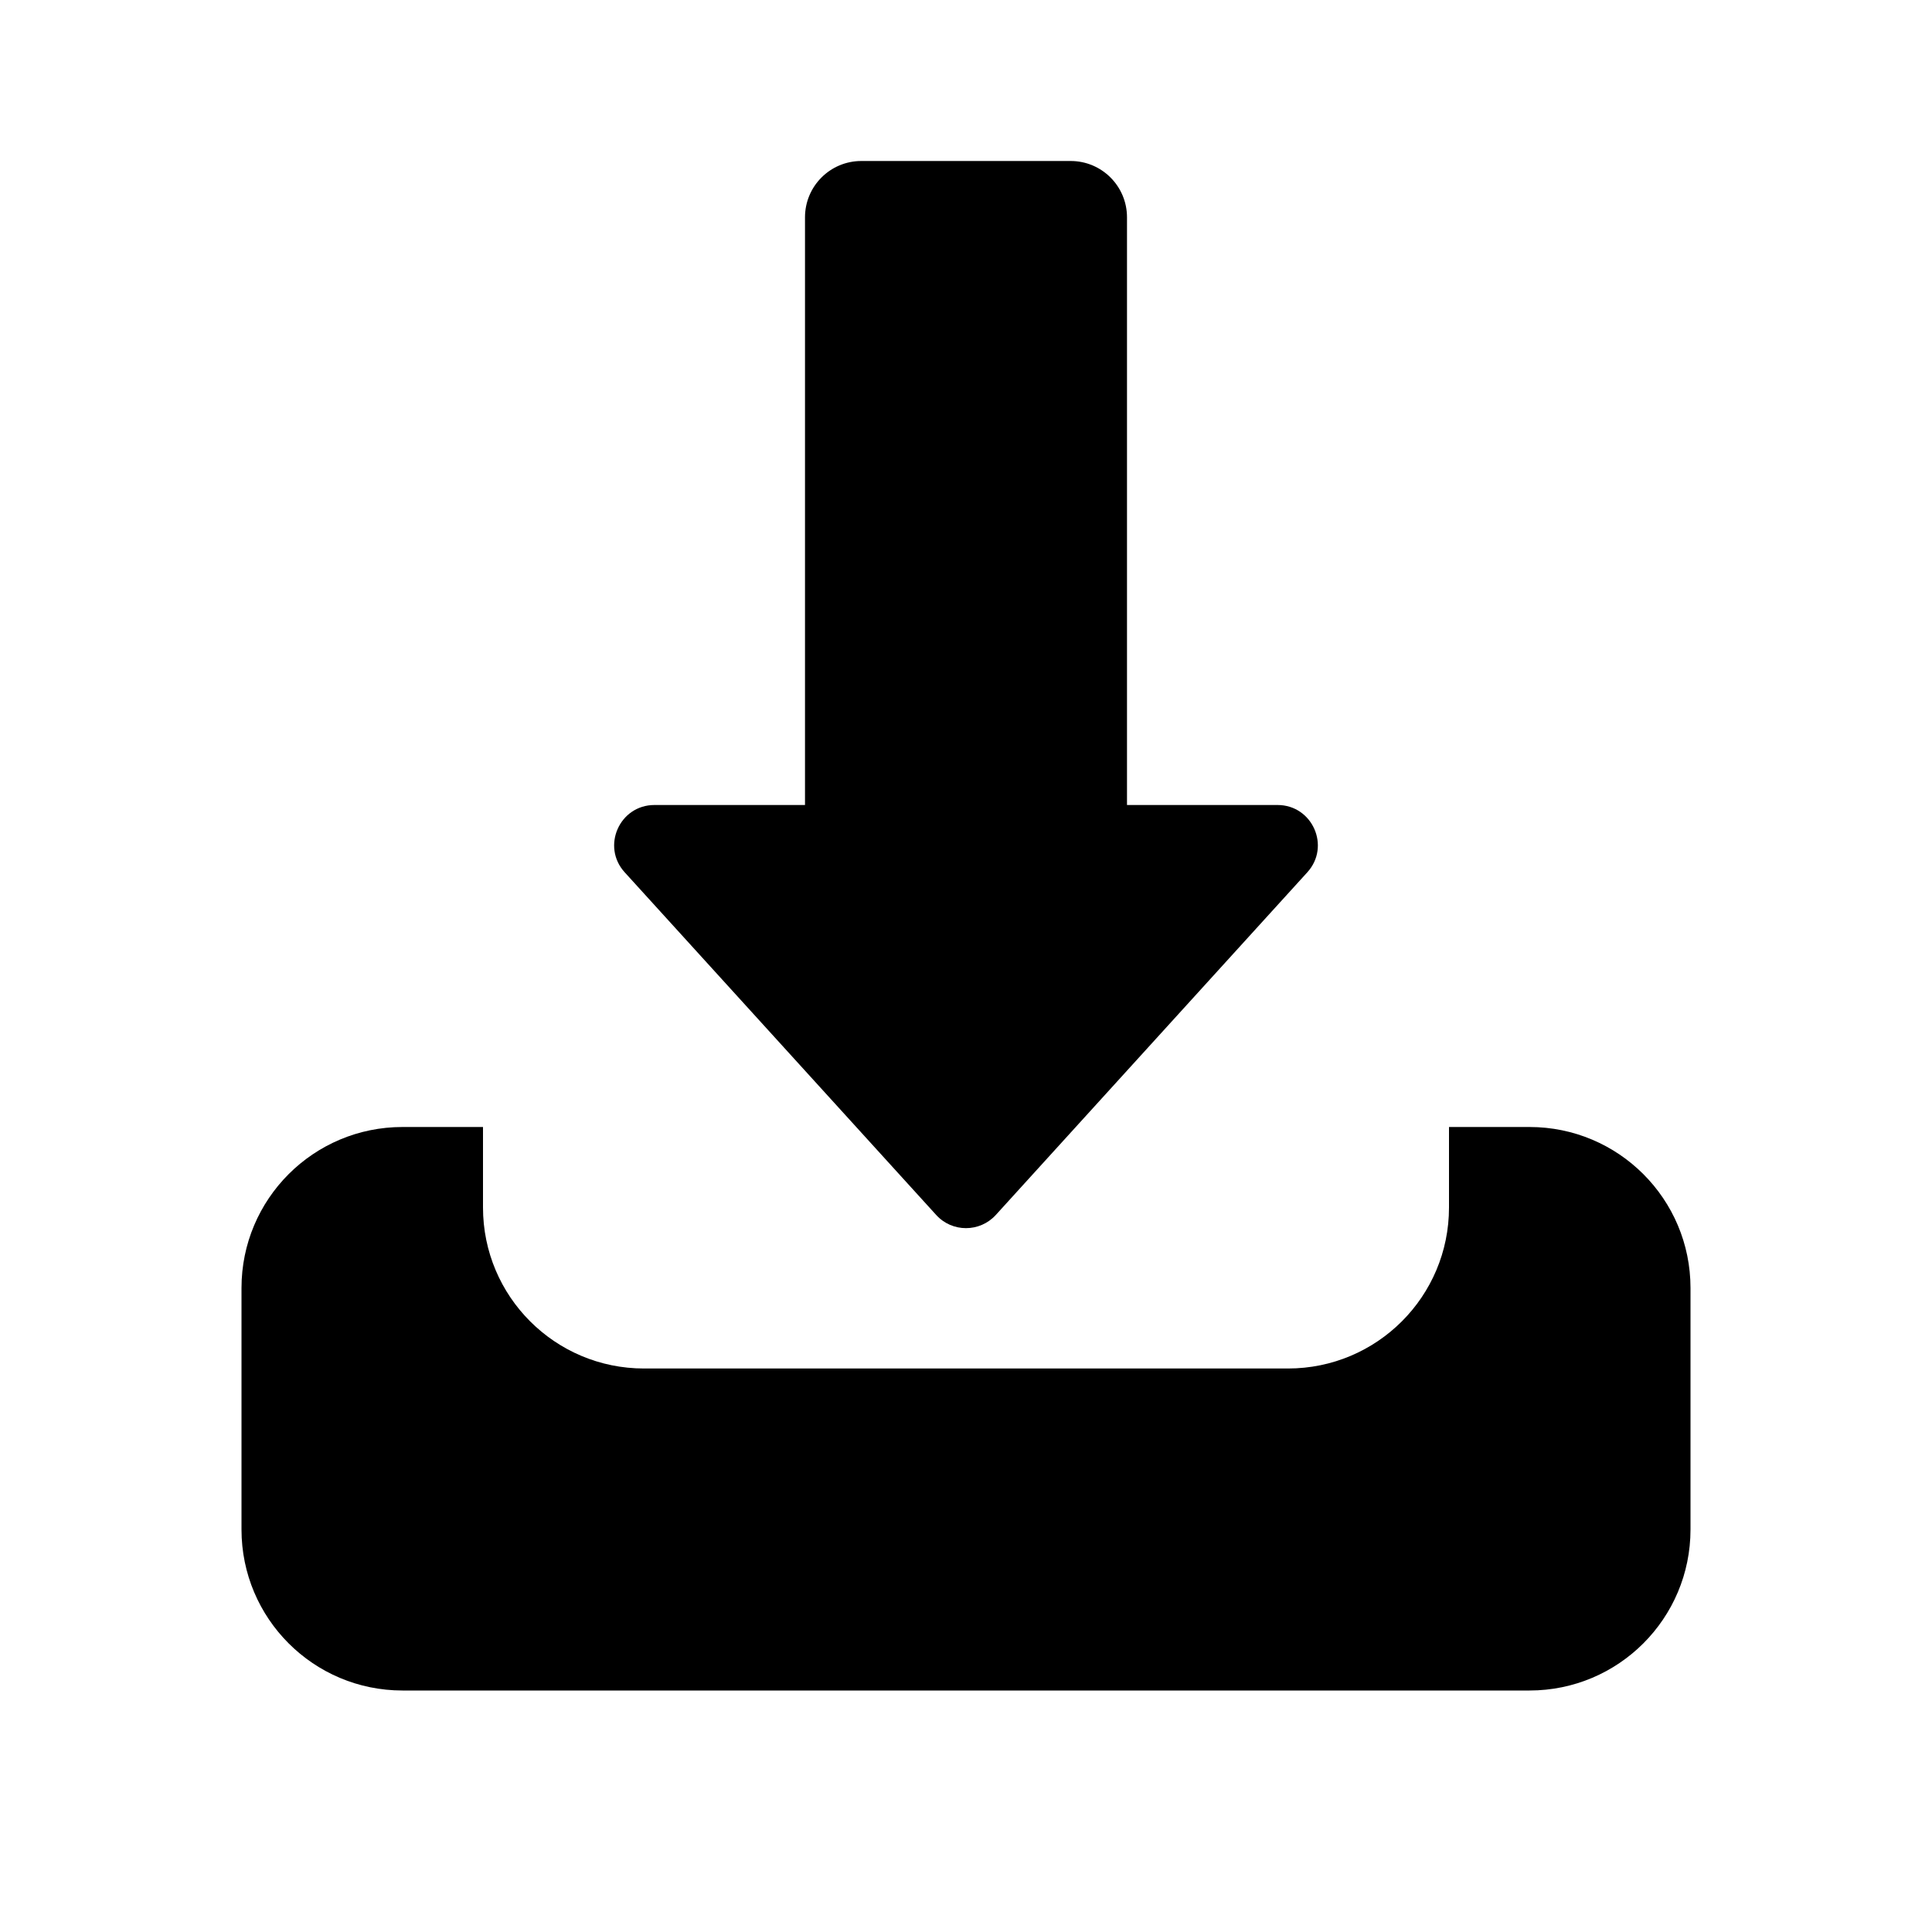
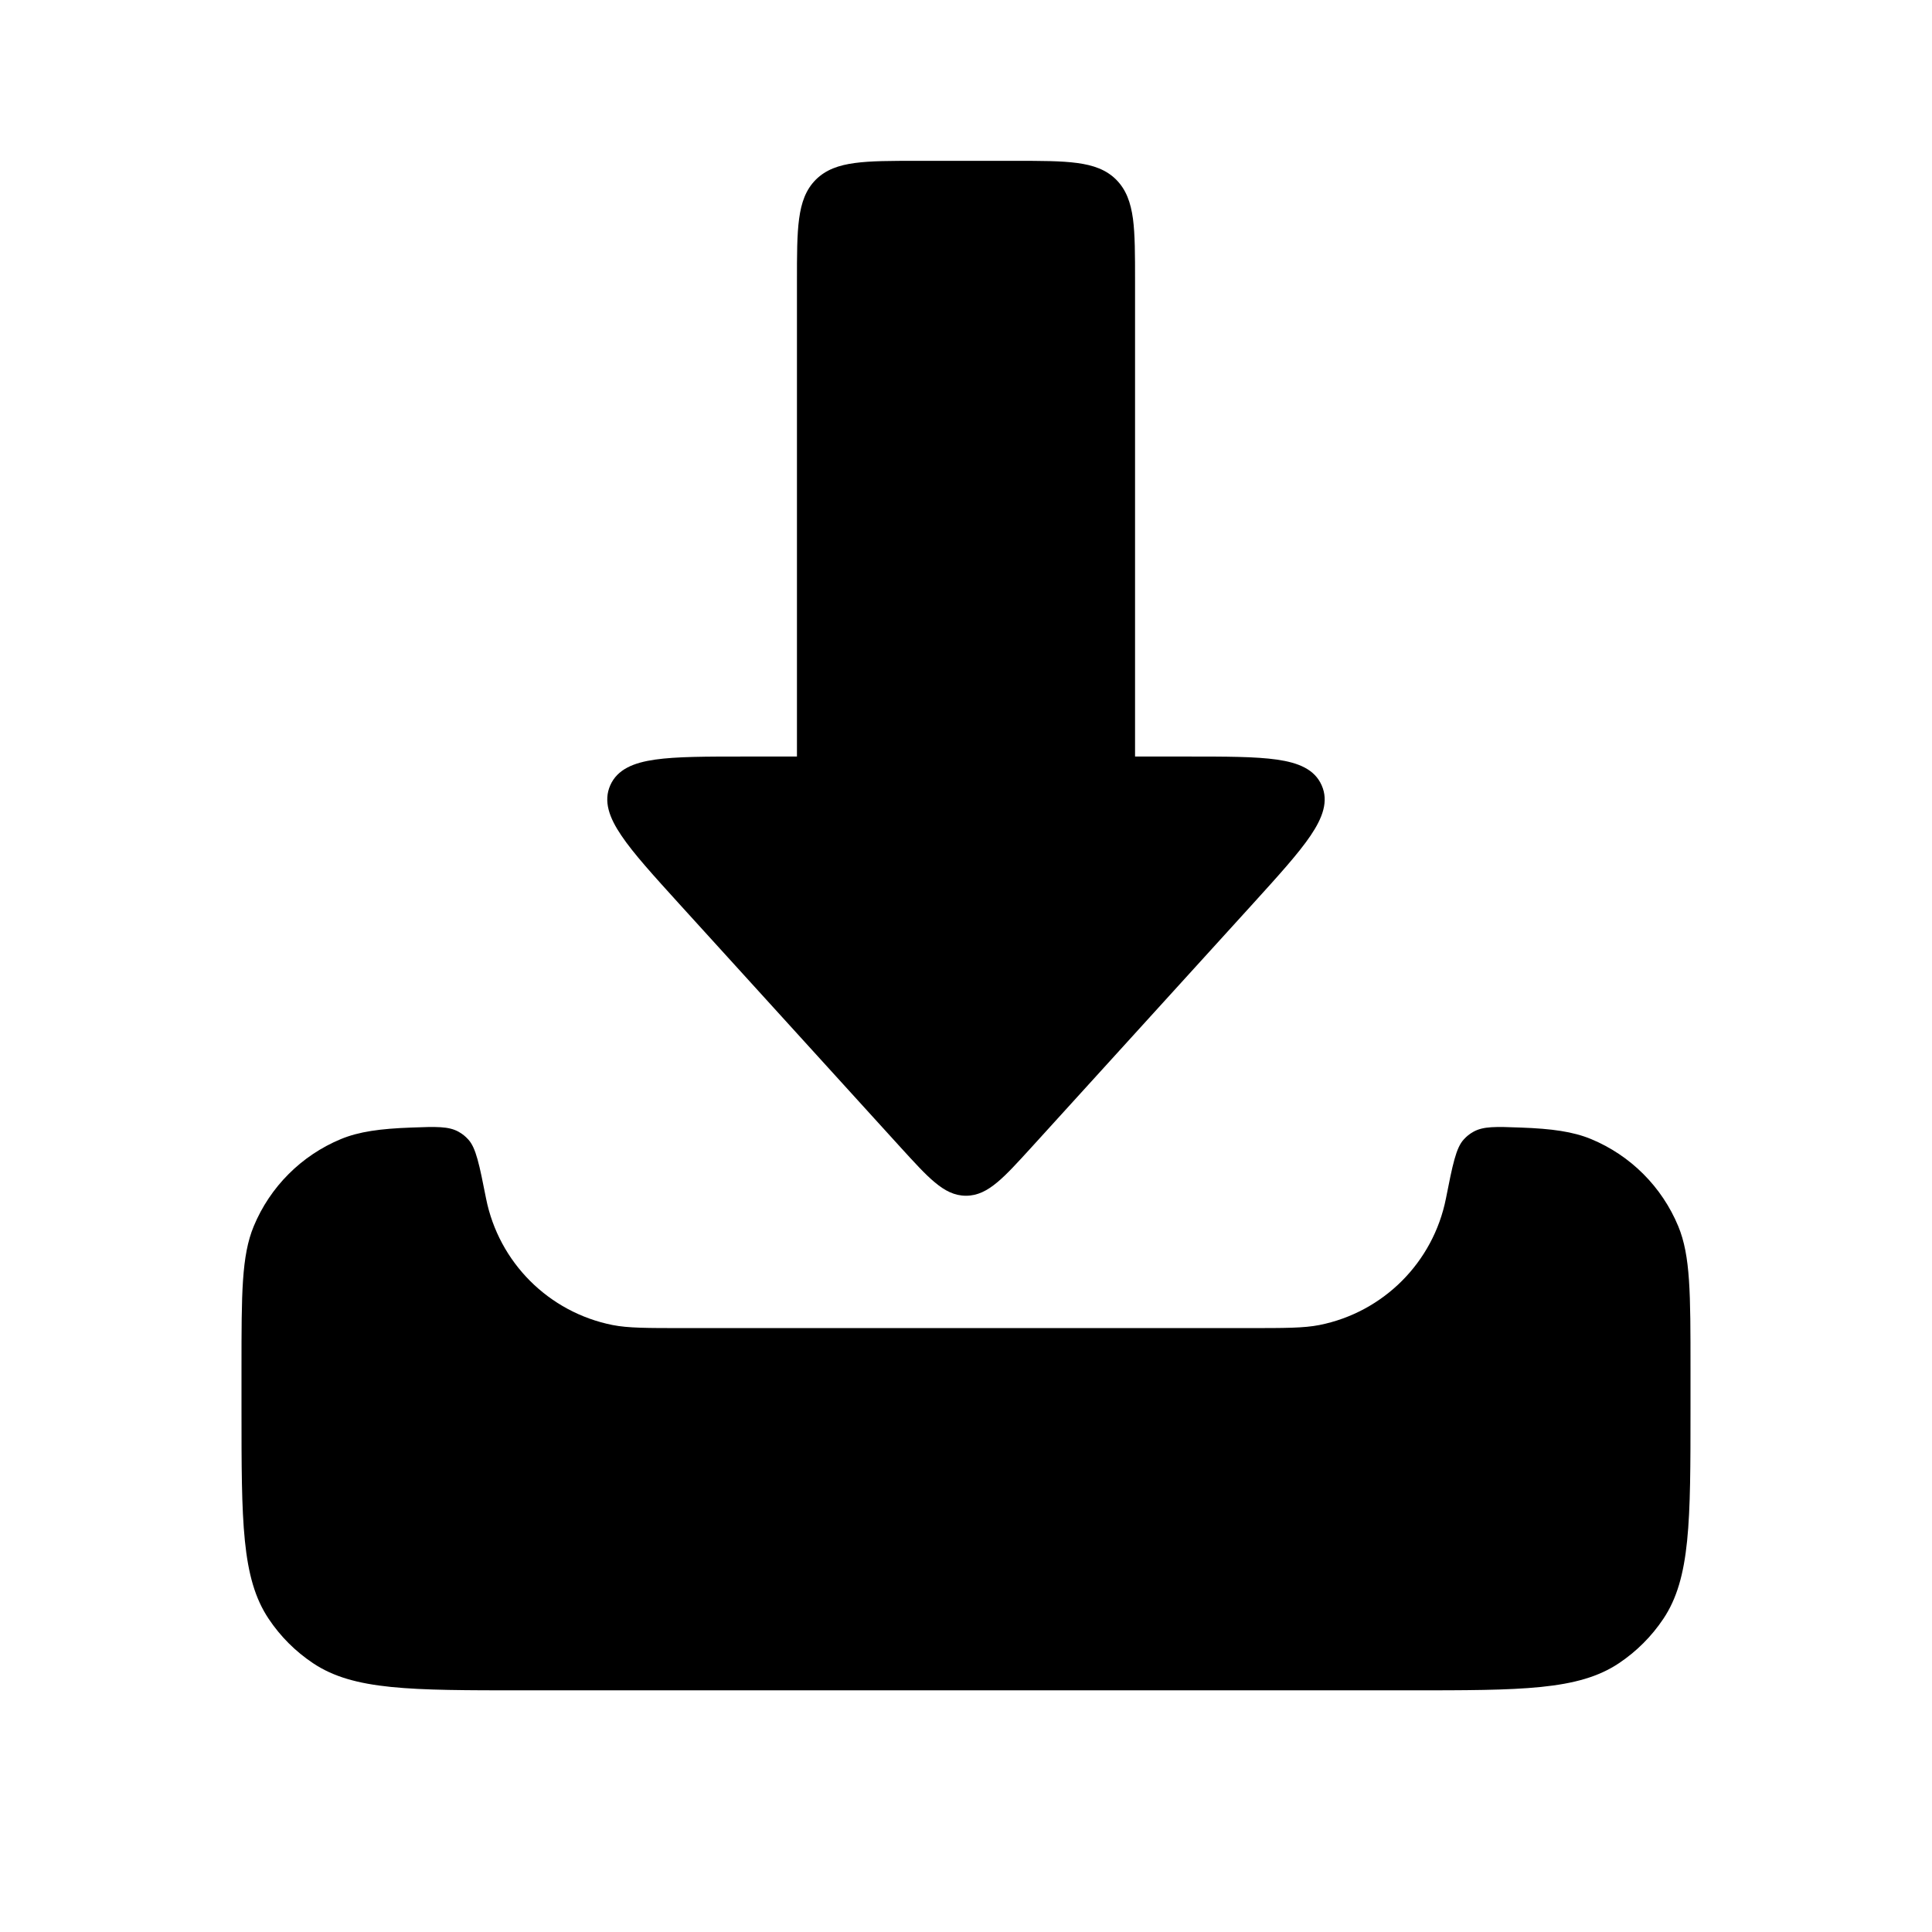
<svg xmlns="http://www.w3.org/2000/svg" width="24" height="24" viewBox="0 0 24 24" fill="none">
-   <path d="M21 19C21 20.105 20.105 21 19 21H5C3.895 21 3 20.105 3 19L3 16C3 14.895 3.895 14 5 14H6L6 15C6 16.105 6.895 17 8 17L16 17C17.105 17 18 16.105 18 15V14H19C20.105 14 21 14.895 21 16V19Z" fill="currentColor" />
-   <path d="M7.76 10.836L11.63 15.093C11.828 15.311 12.171 15.311 12.37 15.093L16.24 10.836C16.532 10.515 16.304 10 15.87 10H14V2.7C14 2.313 13.687 2 13.3 2L10.7 2C10.313 2 10 2.313 10 2.7V10H8.13C7.696 10 7.468 10.515 7.76 10.836Z" fill="currentColor" />
+   <path d="M20.111 20.661C19.607 20.998 18.904 20.998 17.5 20.998H6.5C5.096 20.998 4.393 20.998 3.889 20.661C3.67 20.515 3.483 20.328 3.337 20.109C3 19.605 3 18.902 3 17.498L3 16.998C3 16.066 3 15.6 3.152 15.233C3.355 14.743 3.745 14.353 4.235 14.15C4.46 14.057 4.723 14.021 5.108 14.007C5.419 13.995 5.574 13.99 5.698 14.06C5.747 14.088 5.778 14.113 5.816 14.154C5.913 14.258 5.955 14.468 6.038 14.888C6.196 15.682 6.816 16.302 7.61 16.46C7.803 16.498 8.035 16.498 8.5 16.498L15.5 16.498C15.965 16.498 16.197 16.498 16.39 16.46C17.184 16.302 17.804 15.682 17.962 14.888C18.045 14.468 18.087 14.258 18.184 14.154C18.222 14.113 18.253 14.088 18.302 14.06C18.426 13.99 18.581 13.995 18.892 14.007C19.277 14.021 19.54 14.057 19.765 14.15C20.255 14.353 20.645 14.743 20.848 15.233C21 15.6 21 16.066 21 16.998V17.498C21 18.902 21 19.605 20.663 20.109C20.517 20.328 20.329 20.515 20.111 20.661Z" fill="currentColor" />
+   <path d="M11.191 14.257L8.44 11.231C8.119 10.877 7.87 10.604 7.72 10.381C7.569 10.159 7.493 9.954 7.581 9.755C7.67 9.555 7.873 9.474 8.138 9.436C8.404 9.398 8.774 9.398 9.251 9.398H9.9L9.9 3.49C9.9 3.167 9.9 2.914 9.927 2.717C9.954 2.515 10.01 2.357 10.134 2.232C10.259 2.108 10.417 2.052 10.619 2.025C10.816 1.998 11.069 1.998 11.392 1.998L12.608 1.998C12.931 1.998 13.184 1.998 13.382 2.025C13.583 2.052 13.742 2.108 13.866 2.232C13.99 2.357 14.046 2.515 14.074 2.717C14.1 2.914 14.1 3.167 14.1 3.49L14.1 9.398H14.749C15.226 9.398 15.596 9.398 15.862 9.436C16.127 9.474 16.33 9.555 16.418 9.755C16.507 9.954 16.43 10.159 16.28 10.381C16.129 10.604 15.881 10.877 15.56 11.231L12.809 14.257C12.64 14.442 12.507 14.589 12.387 14.688C12.264 14.791 12.143 14.854 12 14.854C11.856 14.854 11.736 14.791 11.613 14.688C11.493 14.589 11.36 14.442 11.191 14.257Z" fill="currentColor" />
</svg>
